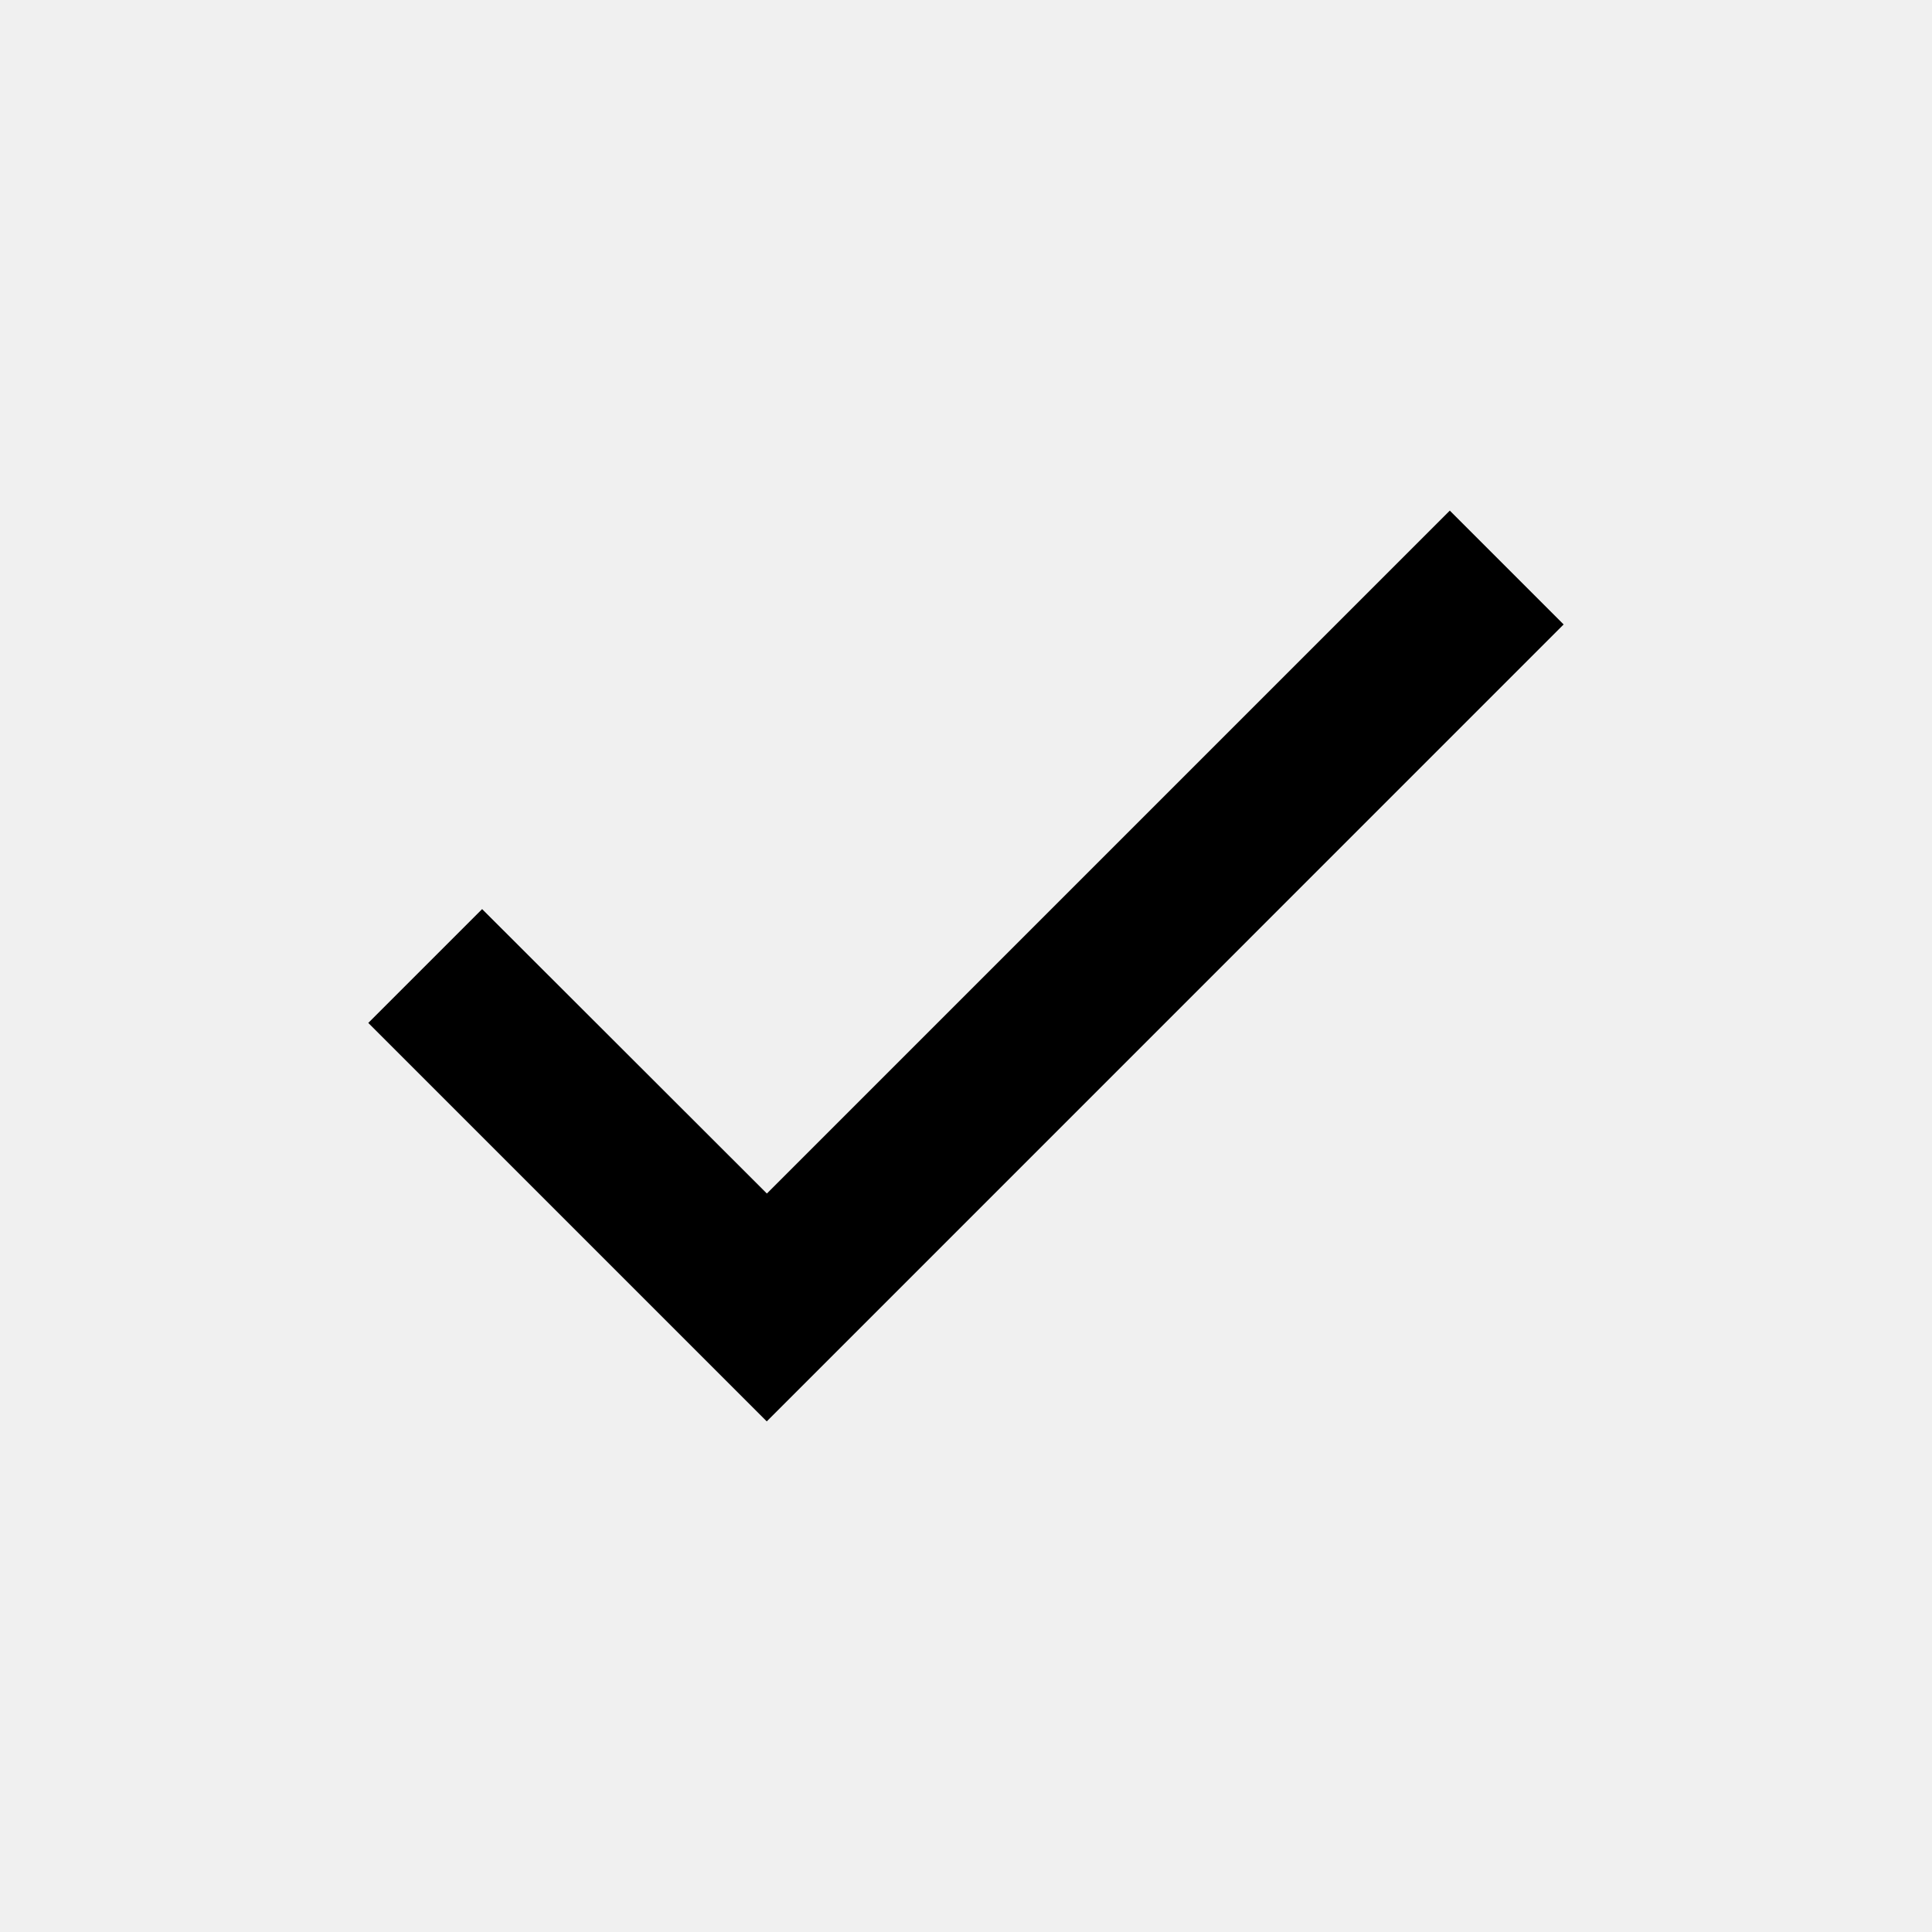
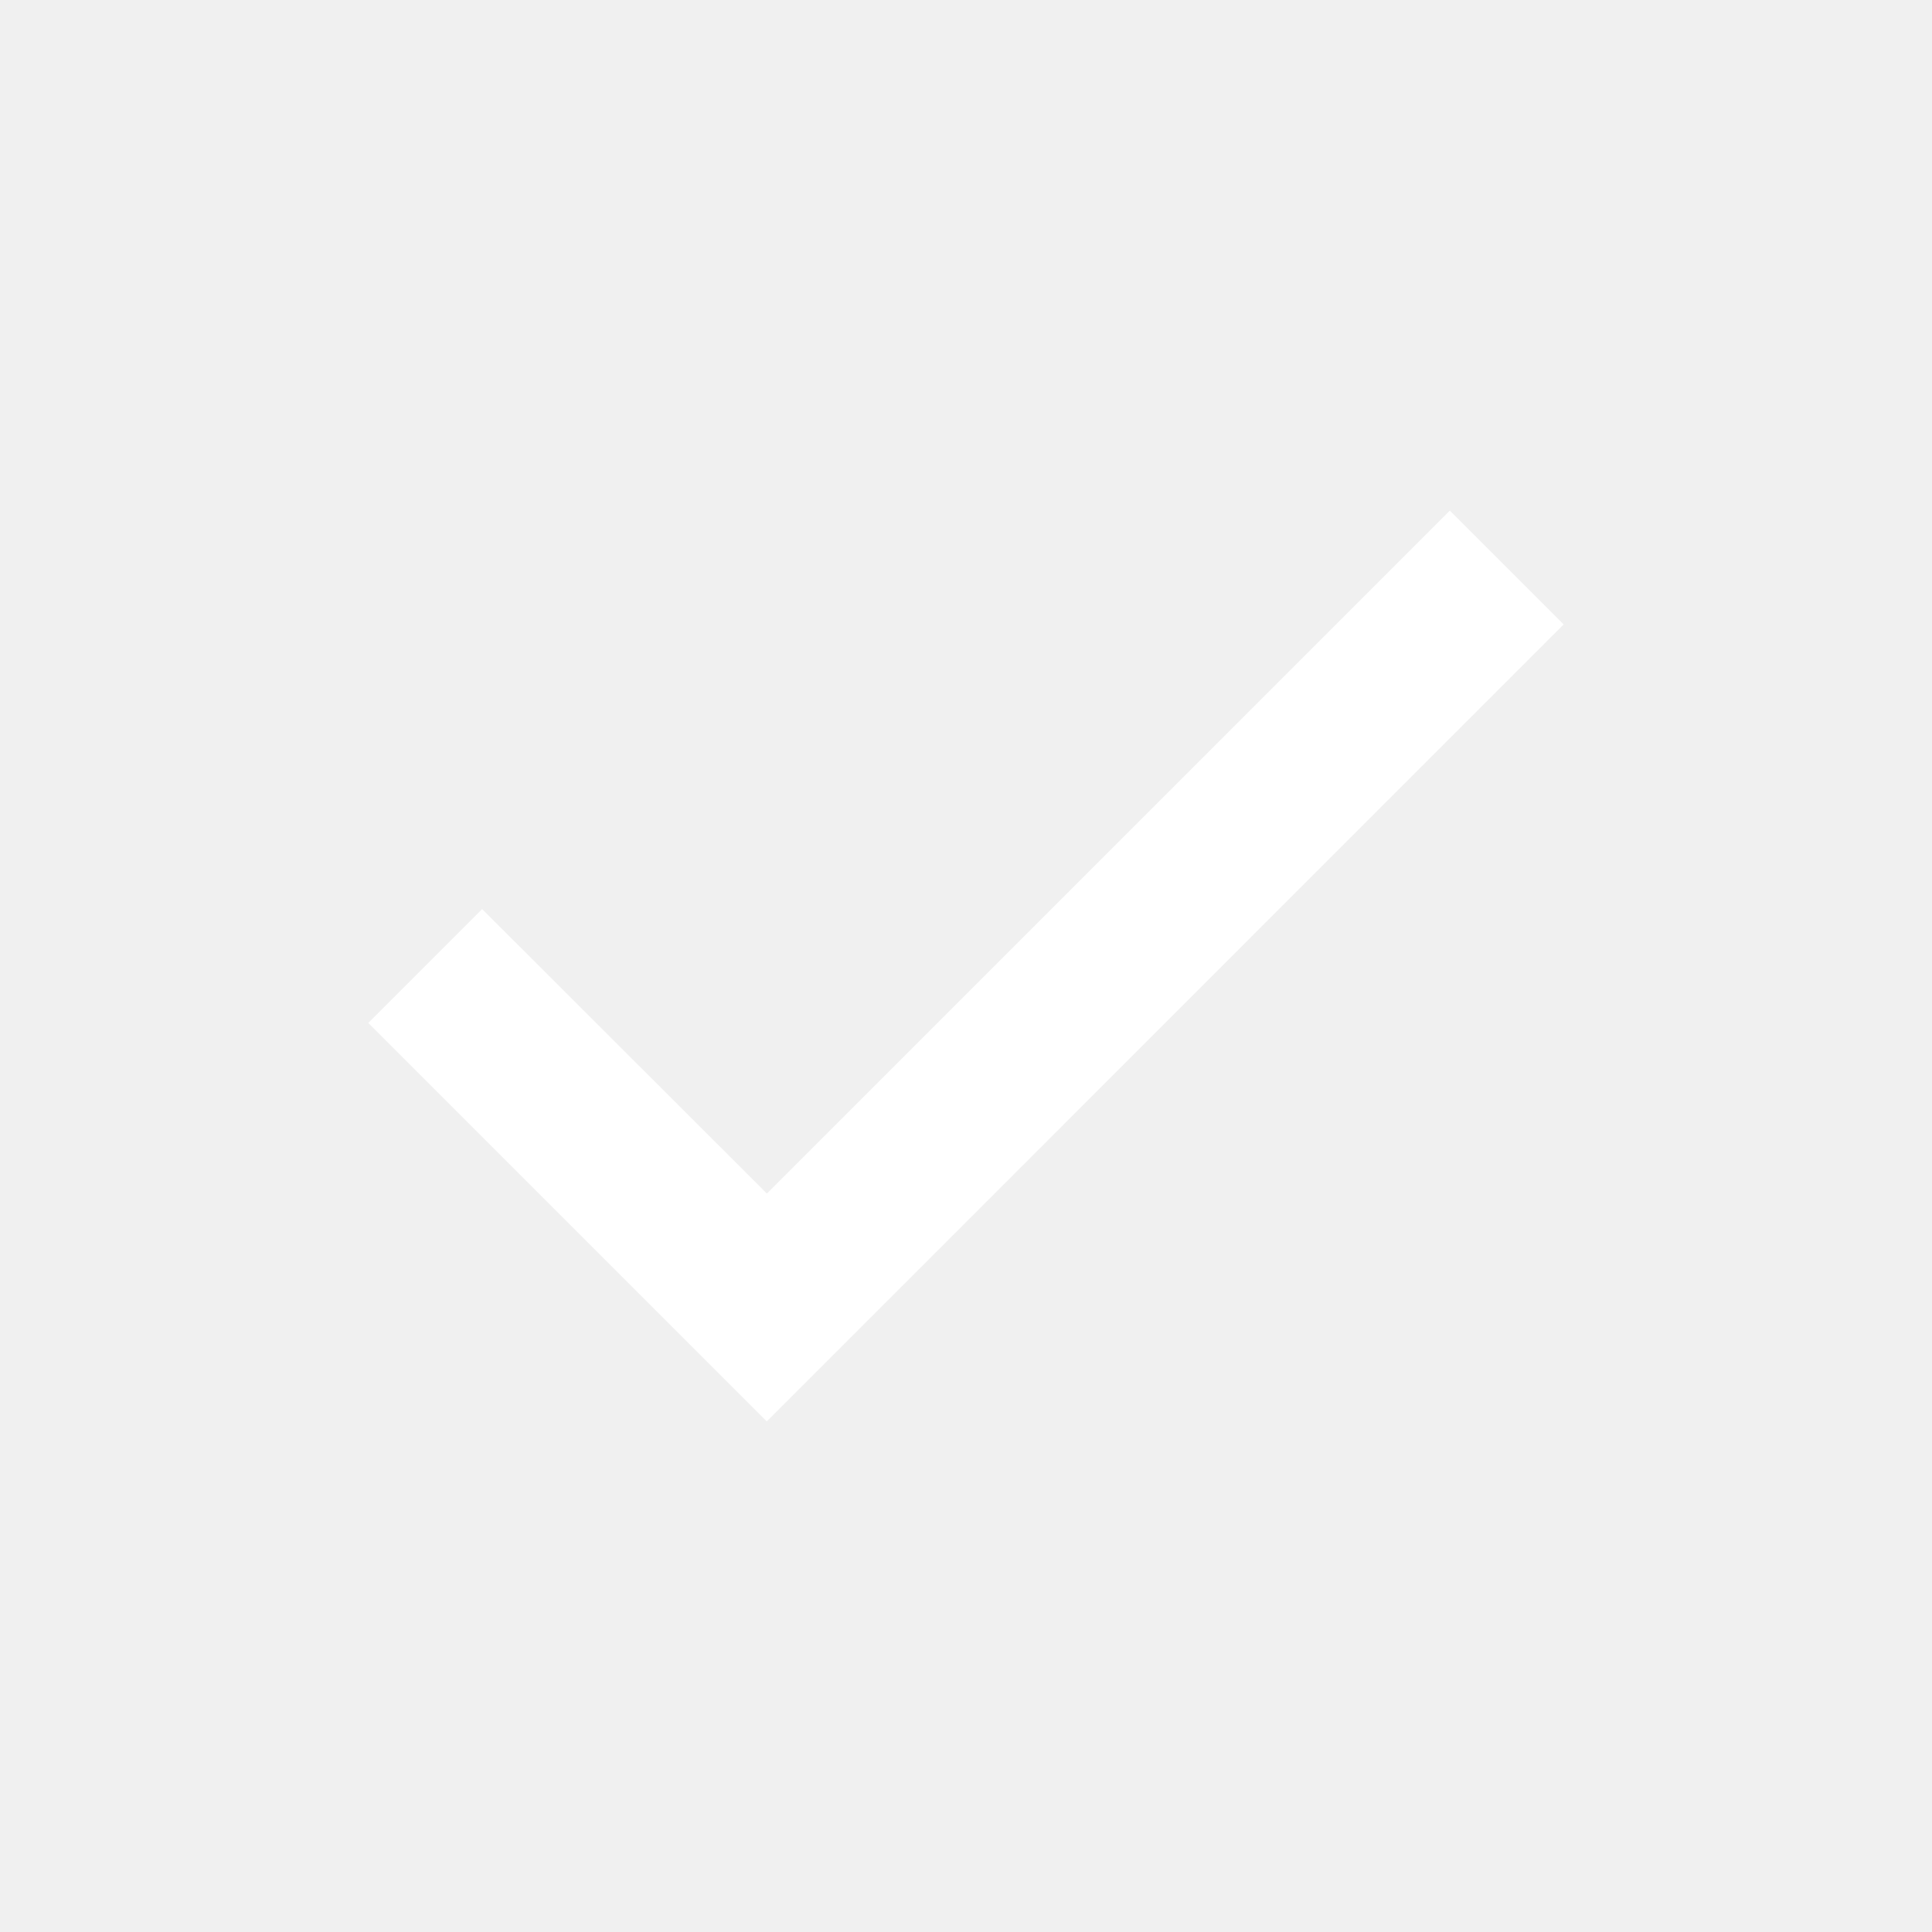
<svg xmlns="http://www.w3.org/2000/svg" width="24" height="24" viewBox="0 0 24 24" fill="none">
-   <path d="M9.525 17.657L4.575 12.707L5.989 11.293L9.526 14.826L9.525 14.828L18.01 6.343L19.424 7.757L10.939 16.243L9.526 17.656L9.525 17.657Z" fill="black" />
+   <path d="M9.525 17.657L4.575 12.707L5.989 11.293L9.526 14.826L9.525 14.828L18.01 6.343L19.424 7.757L10.939 16.243L9.526 17.656L9.525 17.657Z" fill="#fff" />
</svg>
